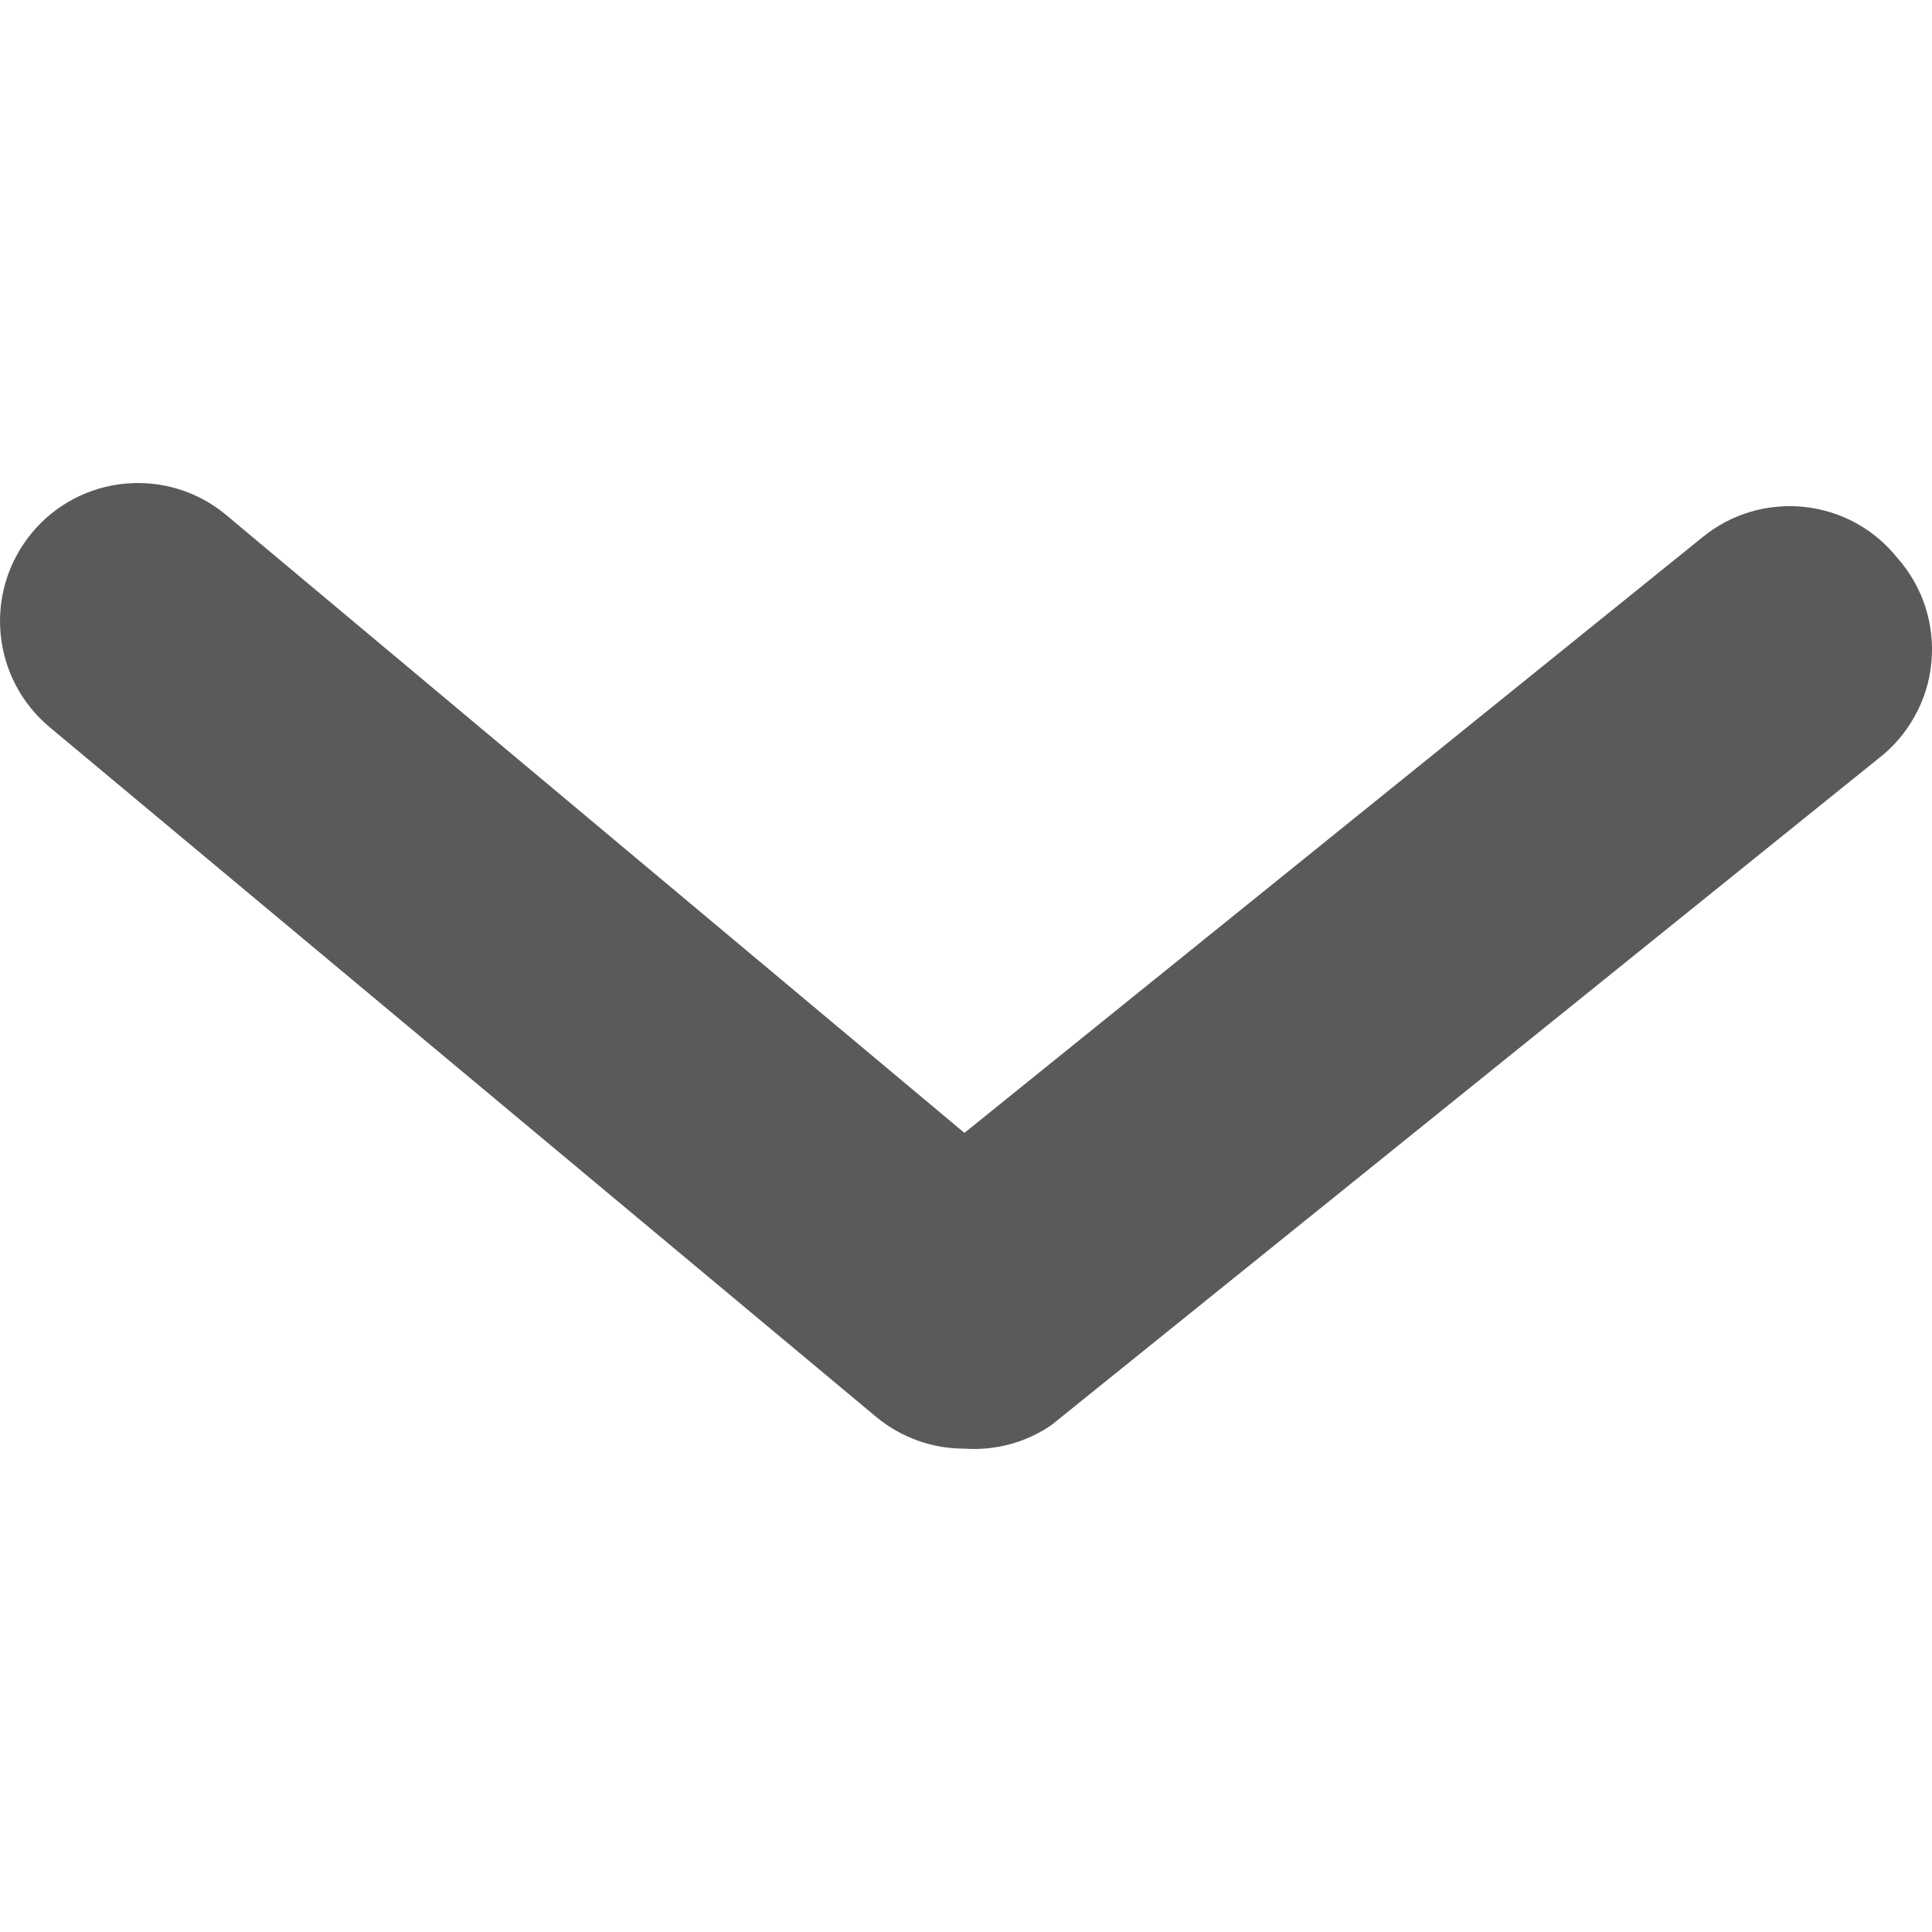
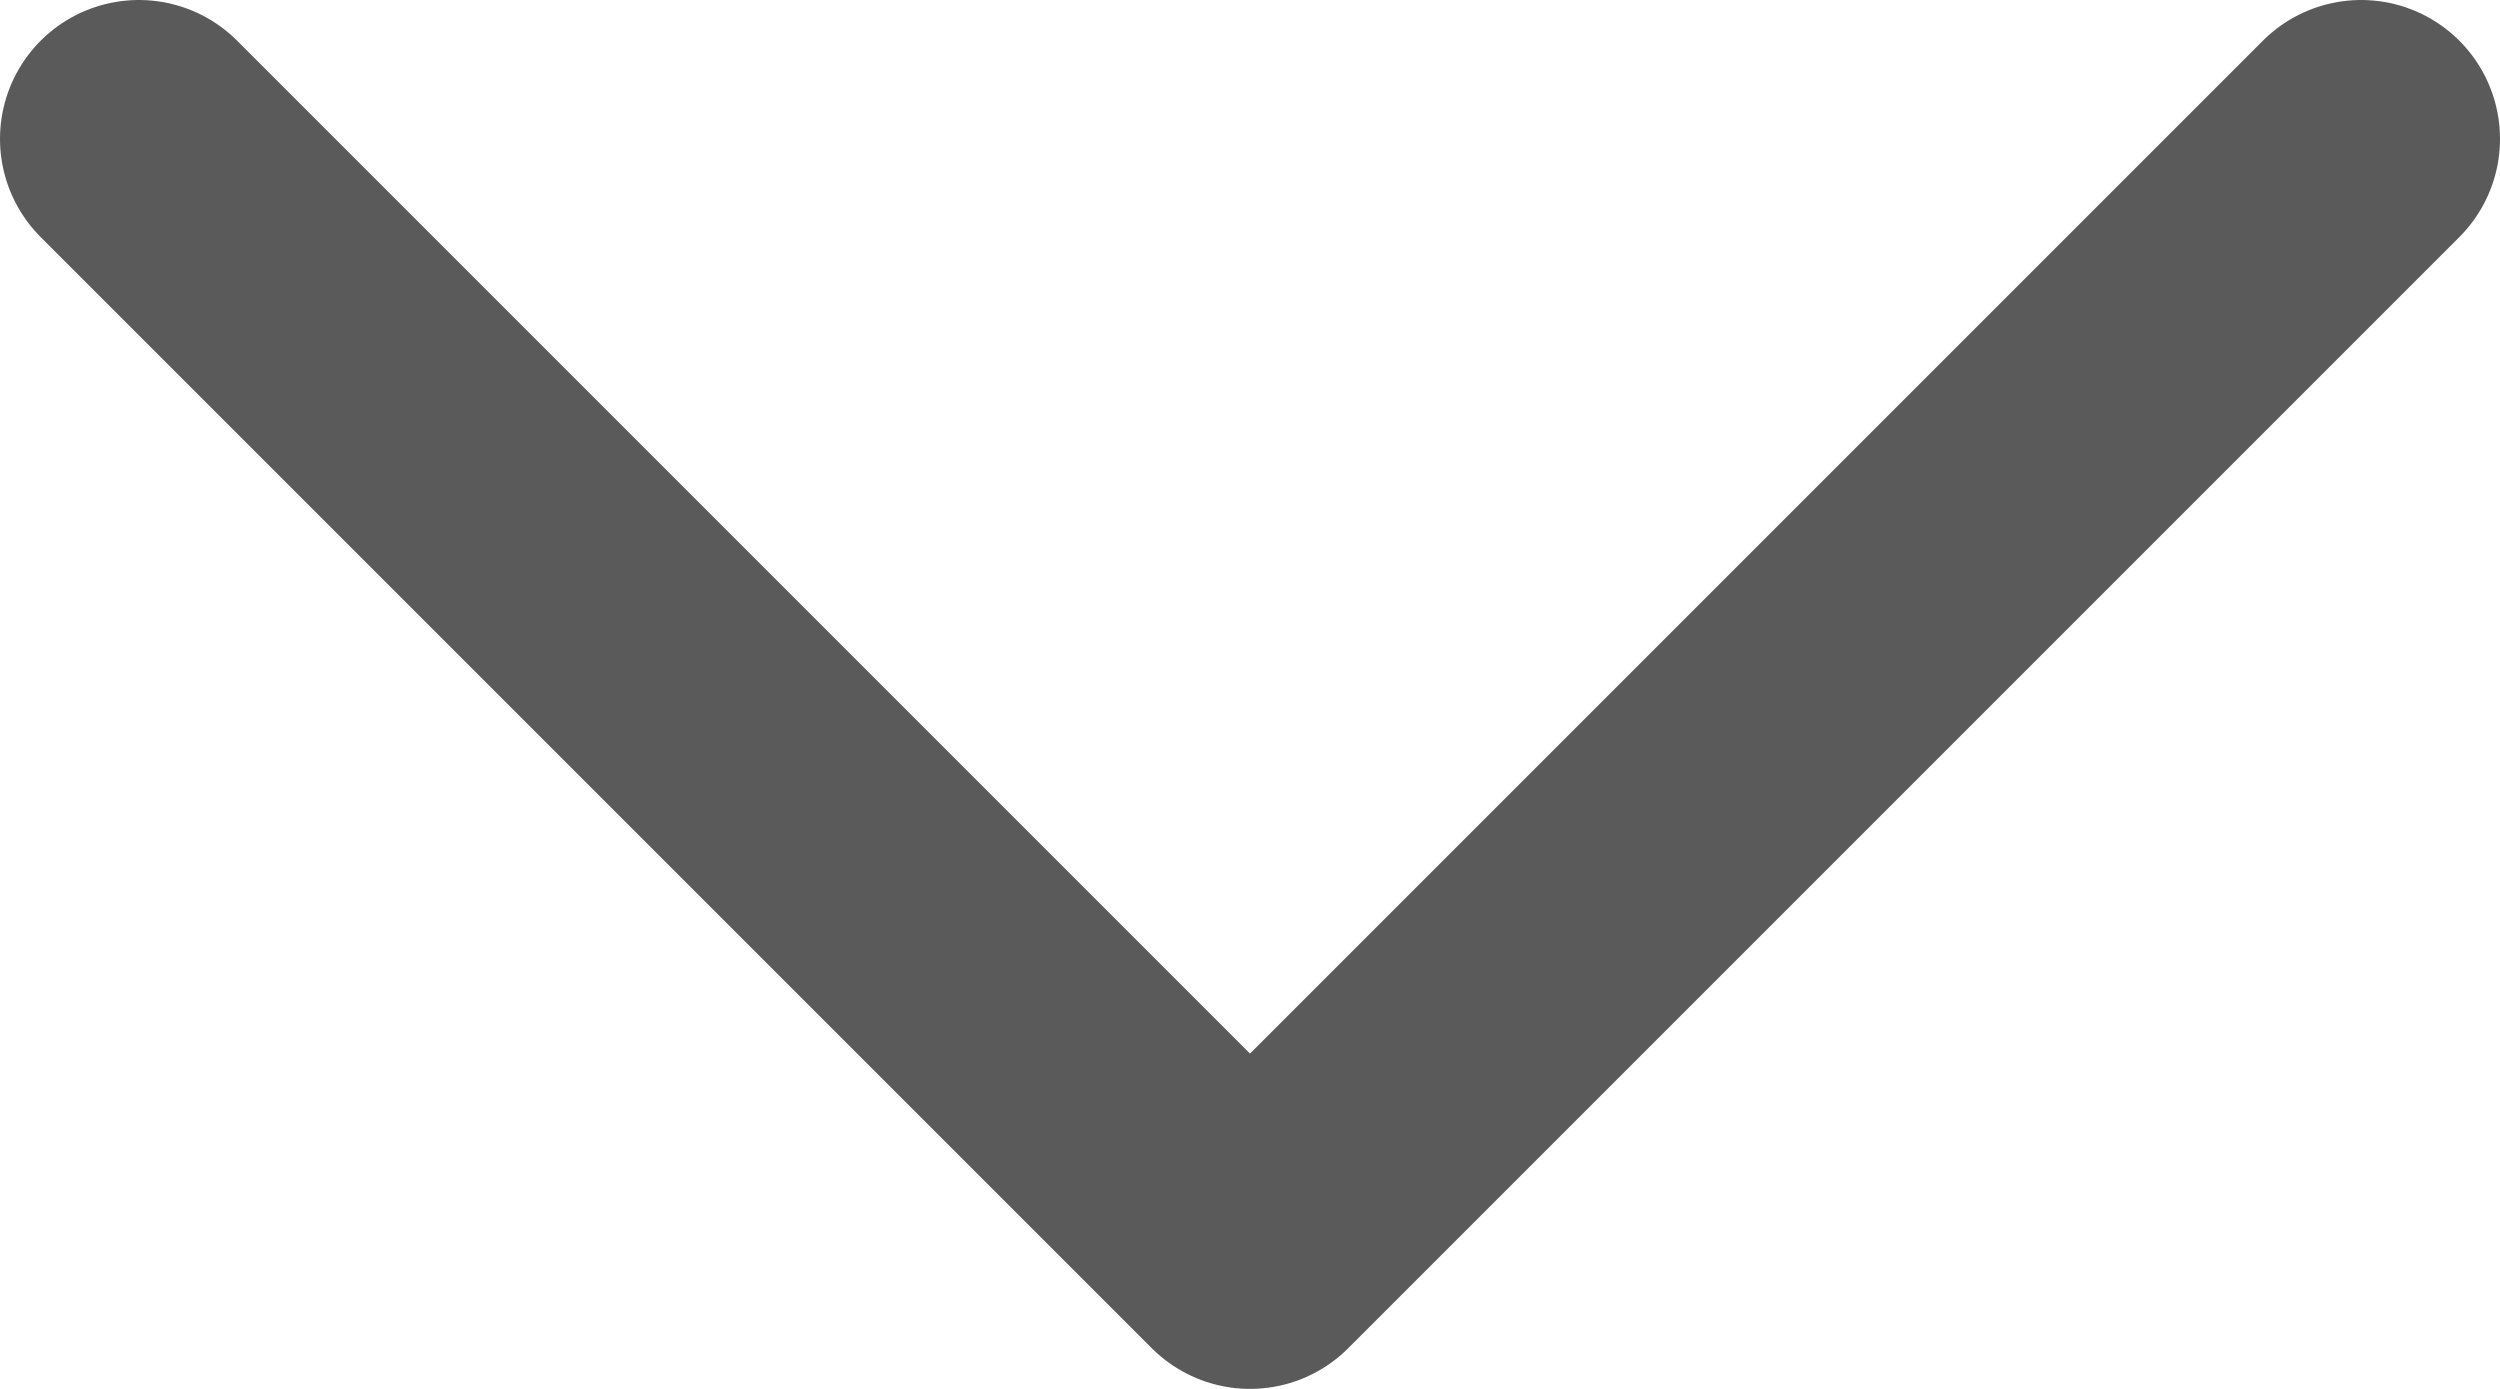
- <svg xmlns="http://www.w3.org/2000/svg" width="16" height="16" viewBox="0 0 16 16" fill="none">
-   <path d="M7.987 11.997C7.721 11.998 7.463 11.905 7.257 11.735L0.412 6.023C0.179 5.829 0.033 5.551 0.005 5.249C-0.023 4.947 0.07 4.646 0.264 4.413C0.457 4.179 0.736 4.033 1.037 4.005C1.339 3.977 1.639 4.07 1.872 4.264L7.987 9.382L14.102 4.447C14.219 4.352 14.353 4.281 14.498 4.238C14.642 4.196 14.793 4.182 14.942 4.198C15.092 4.214 15.237 4.259 15.369 4.331C15.501 4.403 15.617 4.501 15.711 4.618C15.816 4.736 15.895 4.873 15.944 5.023C15.992 5.172 16.01 5.33 15.995 5.487C15.98 5.644 15.933 5.795 15.856 5.933C15.78 6.07 15.676 6.191 15.551 6.286L8.706 11.803C8.495 11.947 8.242 12.015 7.987 11.997V11.997Z" fill="#5A5A5A" />
+ <svg xmlns="http://www.w3.org/2000/svg" width="18" height="10" viewBox="0 0 18 10" fill="none">
+   <path d="M1 1L9 9L17 1" stroke="#5A5A5A" stroke-width="2" stroke-linecap="round" stroke-linejoin="round" />
</svg>
